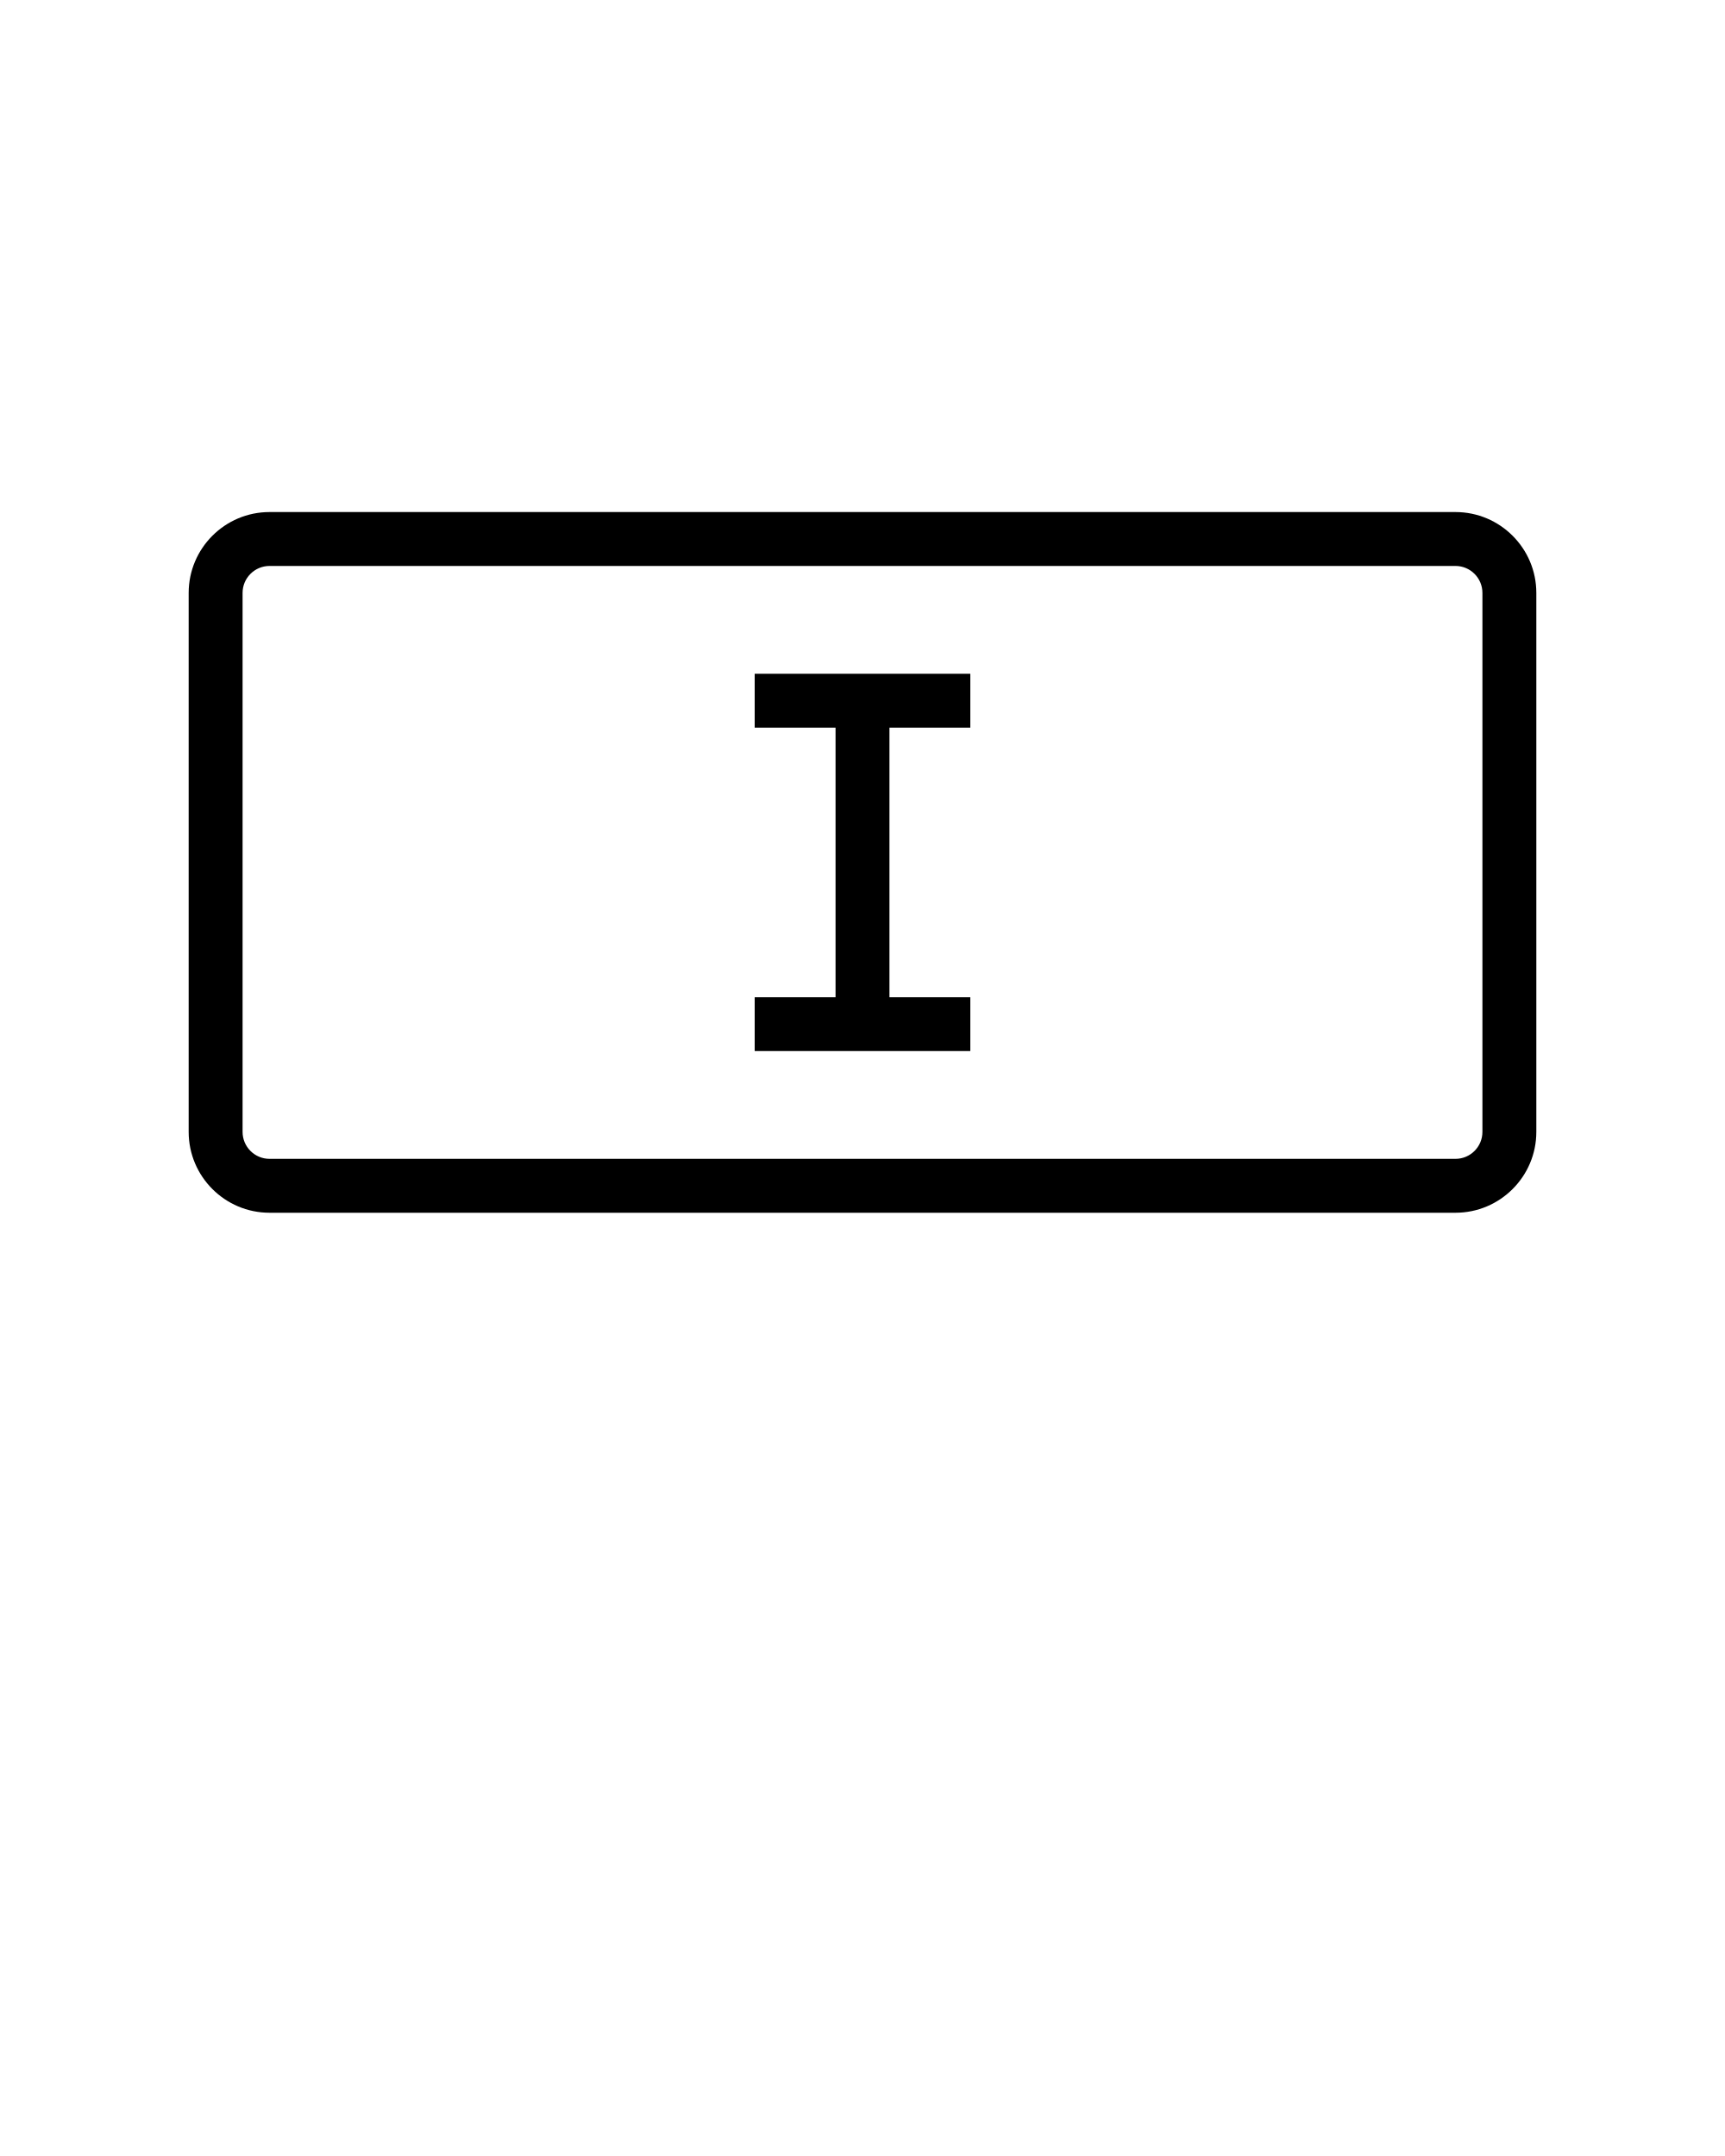
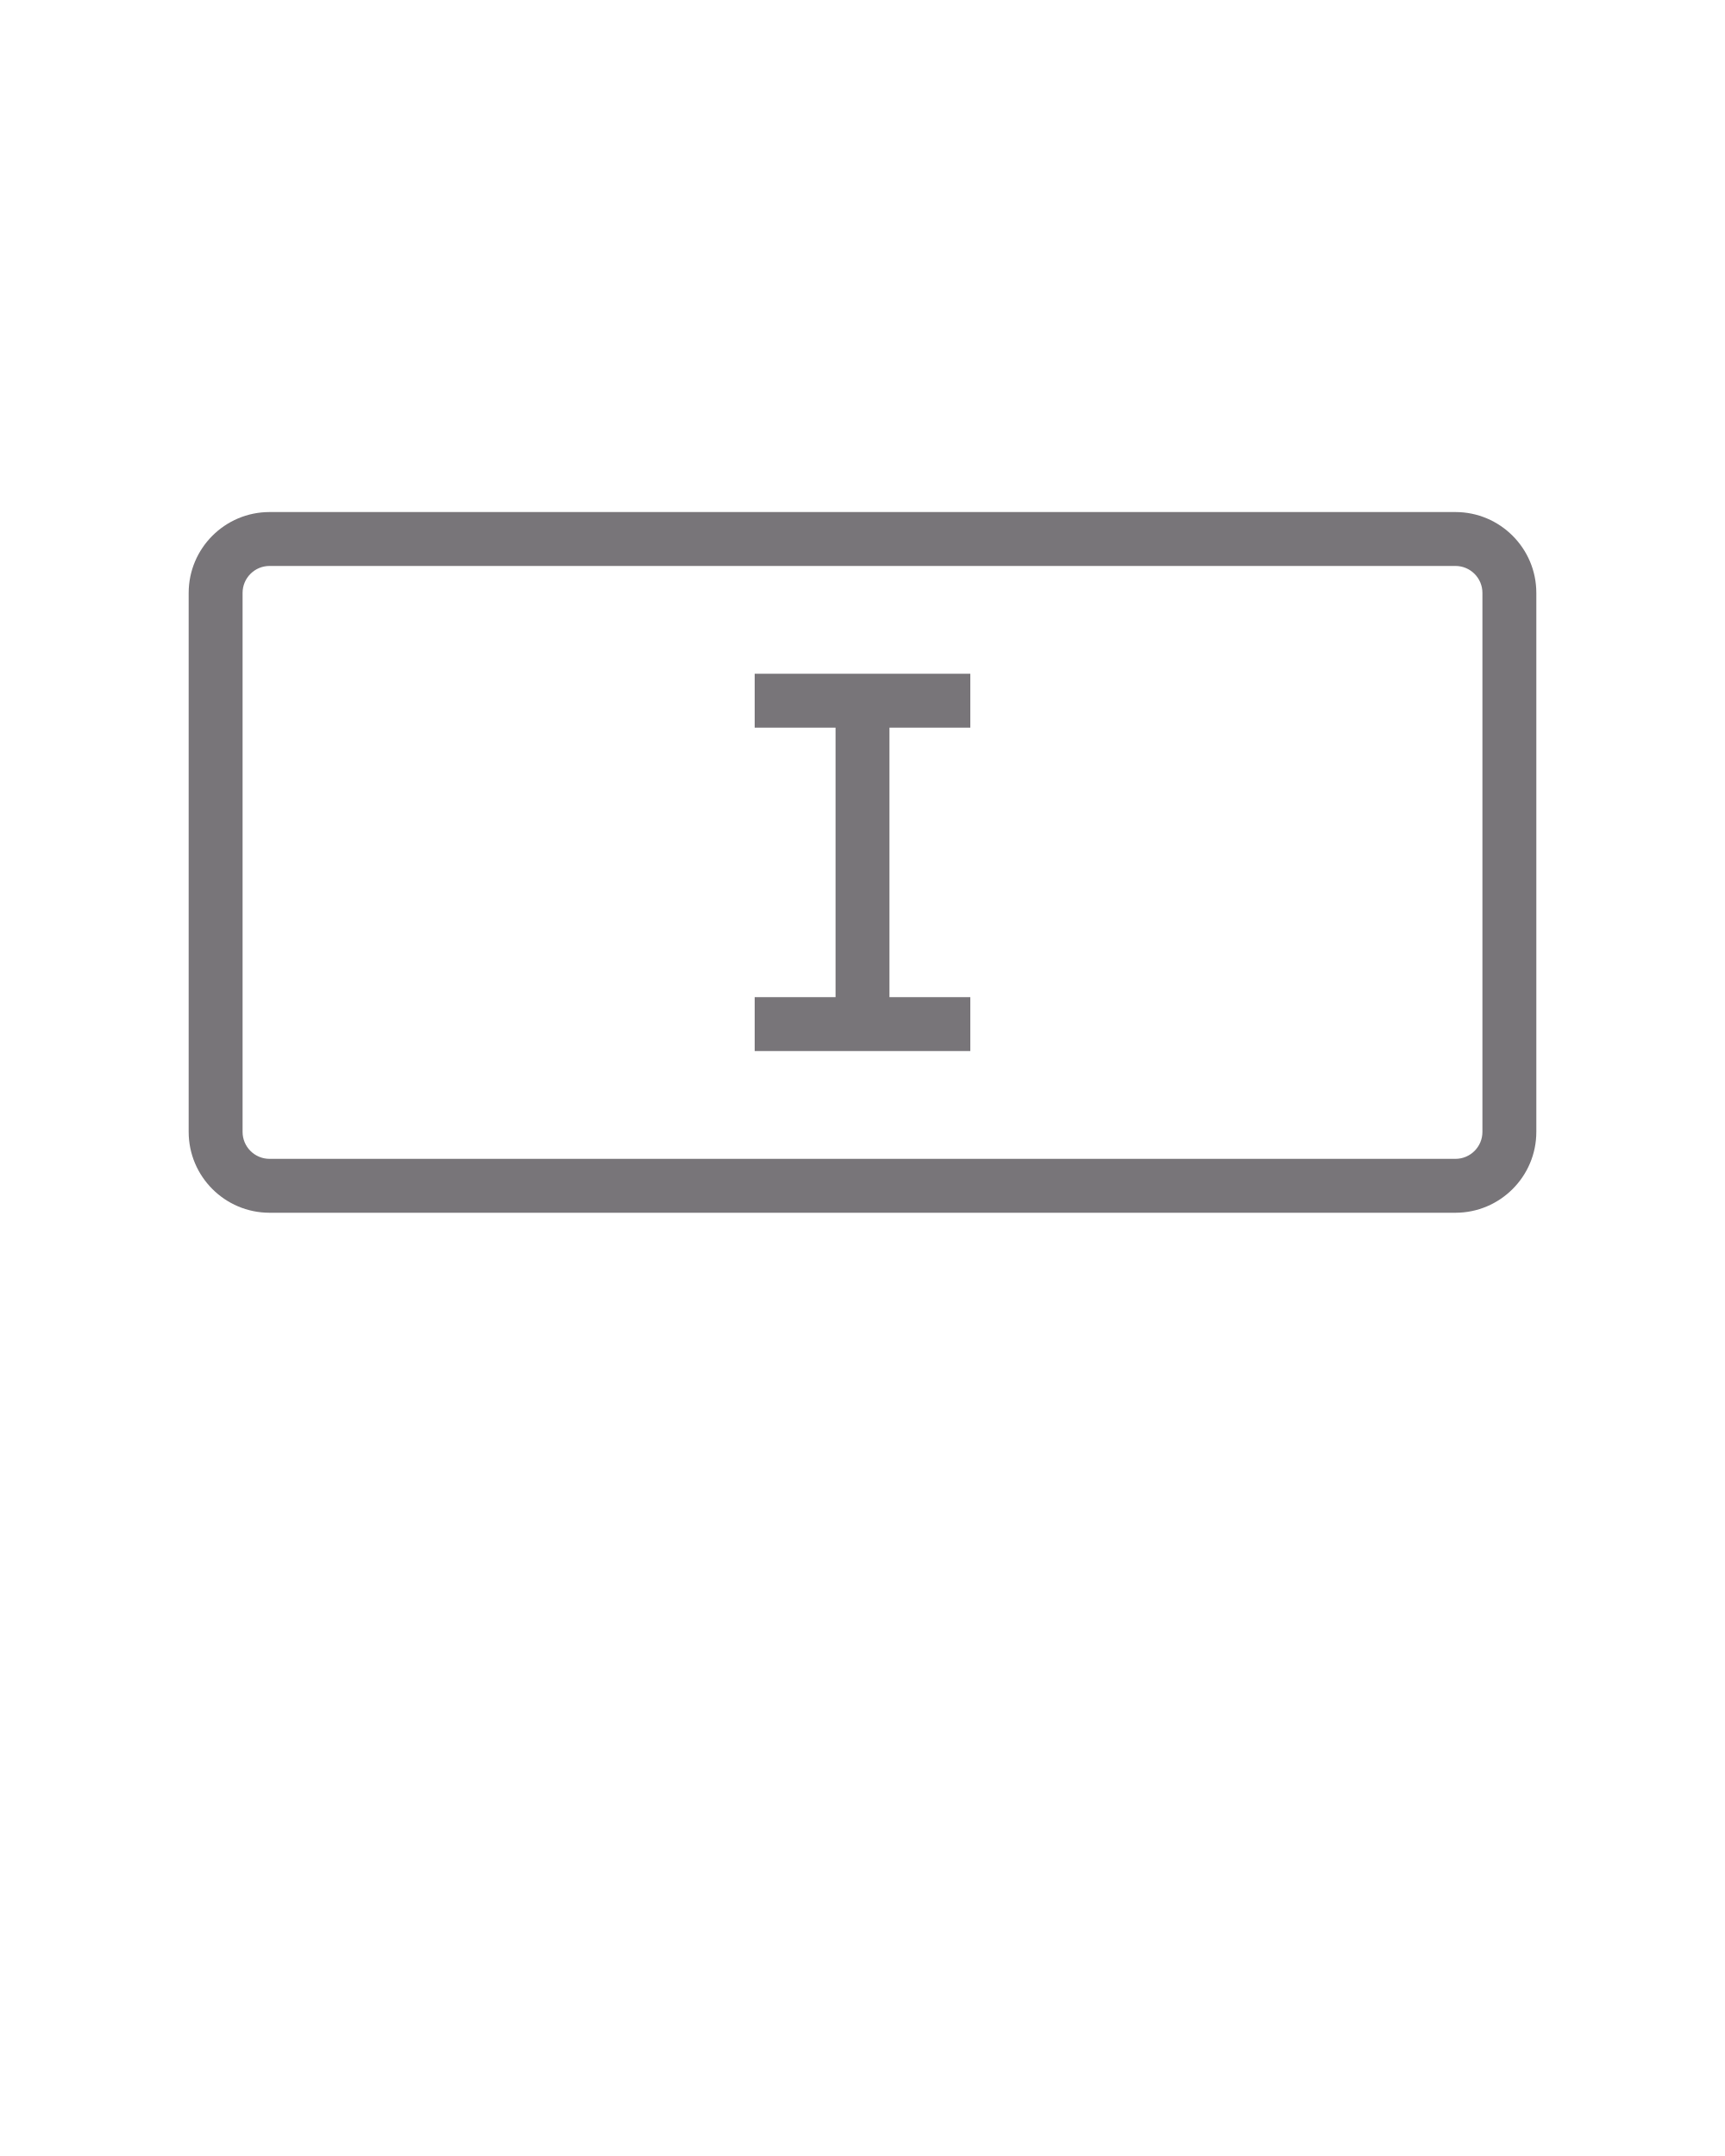
<svg xmlns="http://www.w3.org/2000/svg" version="1.1" x="0px" y="0px" viewBox="0 0 512 640" enable-background="new 0 0 512 512" xml:space="preserve">
+   <style type="text/css">
+     path,rect {
+         fill: #787579;
+     }
+ </style>
  <g>
    <path d="M432,360H80c-13.234,0-24-10.766-24-24V176c0-13.234,10.766-24,24-24h352c13.234,0,24,10.766,24,24v160   C456,349.234,445.234,360,432,360z M80,168c-4.411,0-8,3.589-8,8v160c0,4.411,3.589,8,8,8h352c4.411,0,8-3.589,8-8V176   c0-4.411-3.589-8-8-8H80z" />
  </g>
  <g>
    <g>
      <rect x="224" y="200" width="64" height="16" />
    </g>
    <g>
      <rect x="224" y="296" width="64" height="16" />
    </g>
    <g>
      <rect x="248" y="208" width="16" height="96" />
    </g>
  </g>
</svg>
